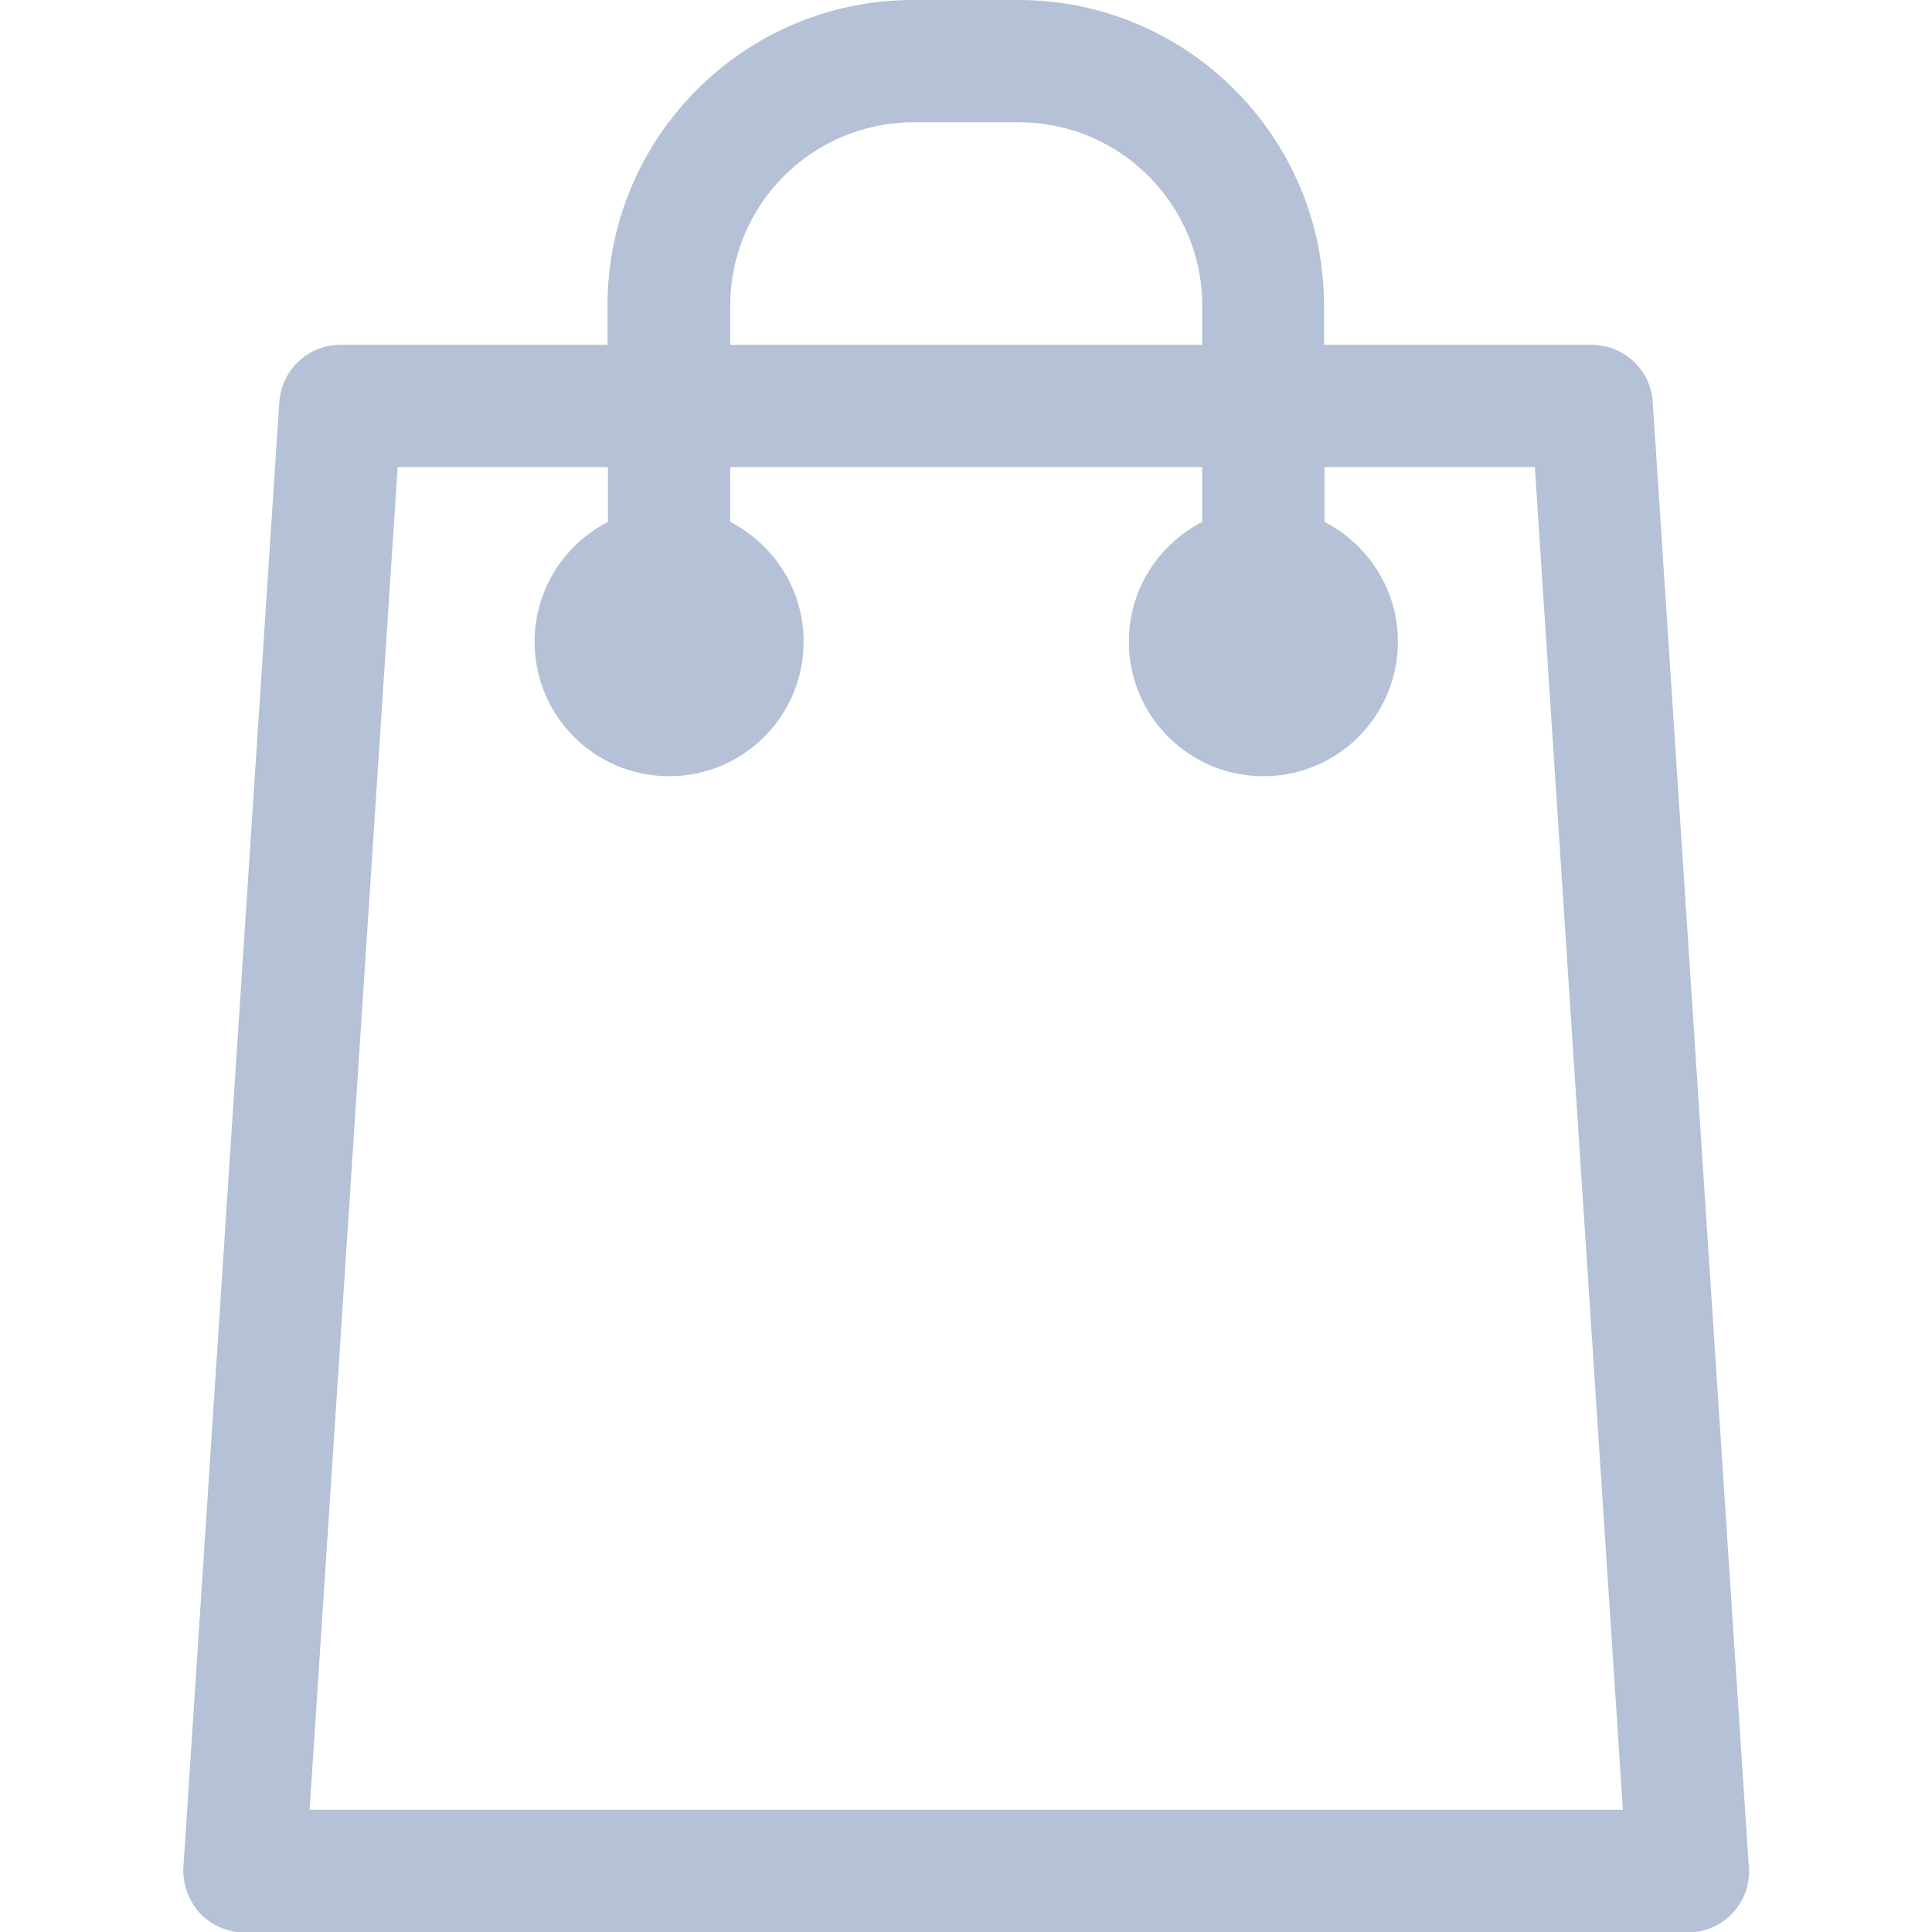
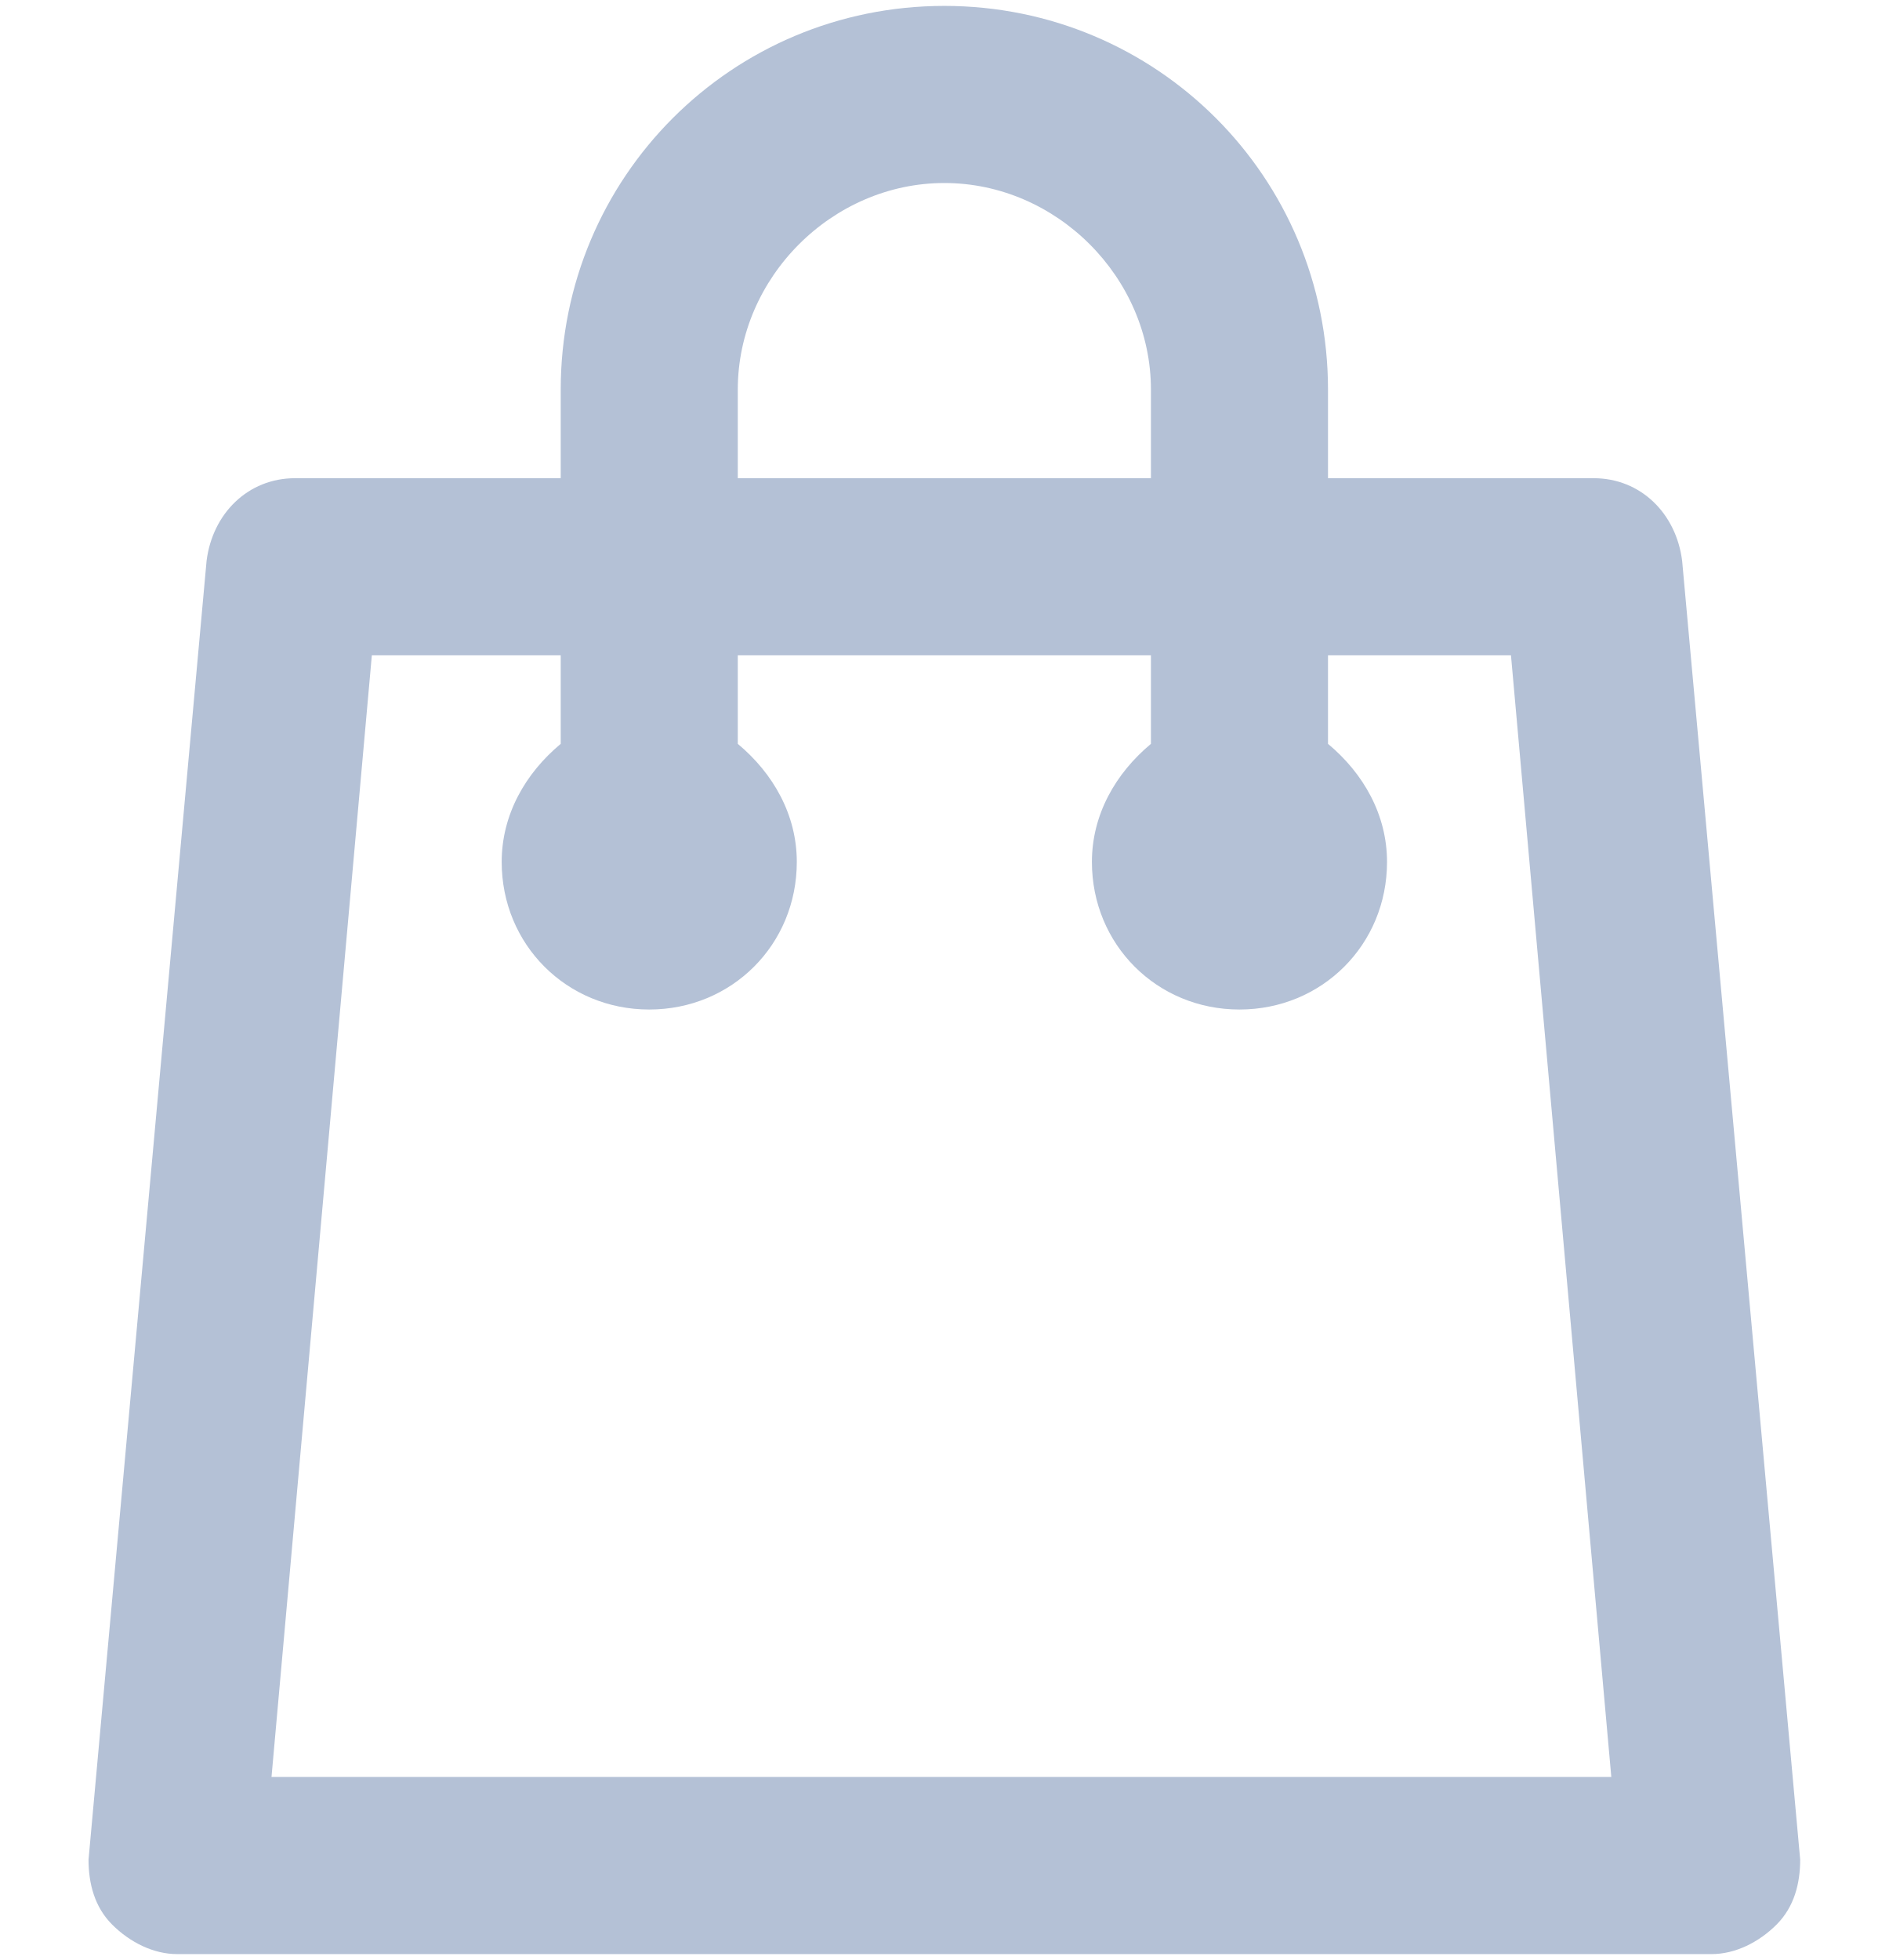
- <svg xmlns="http://www.w3.org/2000/svg" version="1.1" id="Layer_1" x="0px" y="0px" viewBox="0 0 395 395" style="enable-background:new 0 0 395 395;" xml:space="preserve">
+ <svg xmlns="http://www.w3.org/2000/svg" version="1.1" id="Layer_1" x="0px" y="0px" viewBox="0 0 32 33.2" style="enable-background:new 0 0 32 33.2;" xml:space="preserve">
  <style type="text/css">
	.st0{fill:#B4C1D6;}
</style>
-   <g>
-     <path class="st0" d="M357.5,381L337.9,82.2c-0.4-6.6-5.9-11.7-12.5-11.7h-54.7v-8c0-34.5-28-62.5-62.5-62.5h-21.5   c-34.5,0-62.5,28-62.5,62.5v8H69.6c-6.6,0-12,5.1-12.5,11.7L37.5,381.7c-0.2,3.4,1,6.8,3.3,9.4c2.4,2.5,5.7,4,9.1,4h295.2   c0,0,0,0,0,0c6.9,0,12.5-5.6,12.5-12.5C357.6,382,357.6,381.5,357.5,381z M149.3,62.5c0-20.7,16.8-37.5,37.5-37.5h21.5   c20.7,0,37.5,16.8,37.5,37.5v8h-96.5V62.5z M63.3,370l18-274.5h43v11.2c-8.9,4.6-15,13.8-15,24.5c0,15.2,12.3,27.5,27.5,27.5   s27.5-12.3,27.5-27.5c0-10.7-6.1-19.9-15-24.5V95.5h96.5v11.2c-8.9,4.6-15,13.8-15,24.5c0,15.2,12.3,27.5,27.5,27.5   s27.5-12.3,27.5-27.5c0-10.7-6.1-19.9-15-24.5V95.5h43l18,274.5H63.3z" />
-   </g>
+   <path class="st0" d="M28.5,9.5c-0.1-0.8-0.7-1.4-1.5-1.4h-4.5V6.6c0-3.6-2.9-6.5-6.5-6.5S9.5,3,9.5,6.6v1.5H5  c-0.8,0-1.4,0.6-1.5,1.4l-2,22c0,0.4,0.1,0.8,0.4,1.1s0.7,0.5,1.1,0.5h26c0.4,0,0.8-0.2,1.1-0.5c0.3-0.3,0.4-0.7,0.4-1.1L28.5,9.5z   M9.5,11.1v1.5c-0.6,0.5-1,1.2-1,2c0,1.4,1.1,2.5,2.5,2.5s2.5-1.1,2.5-2.5c0-0.8-0.4-1.5-1-2v-1.5h7v1.5c-0.6,0.5-1,1.2-1,2  c0,1.4,1.1,2.5,2.5,2.5s2.5-1.1,2.5-2.5c0-0.8-0.4-1.5-1-2v-1.5h3.1l1.7,19H4.6l1.7-19H9.5z M19.5,8.1h-7V6.6c0-1.9,1.6-3.5,3.5-3.5  s3.5,1.6,3.5,3.5V8.1z" />
</svg>
